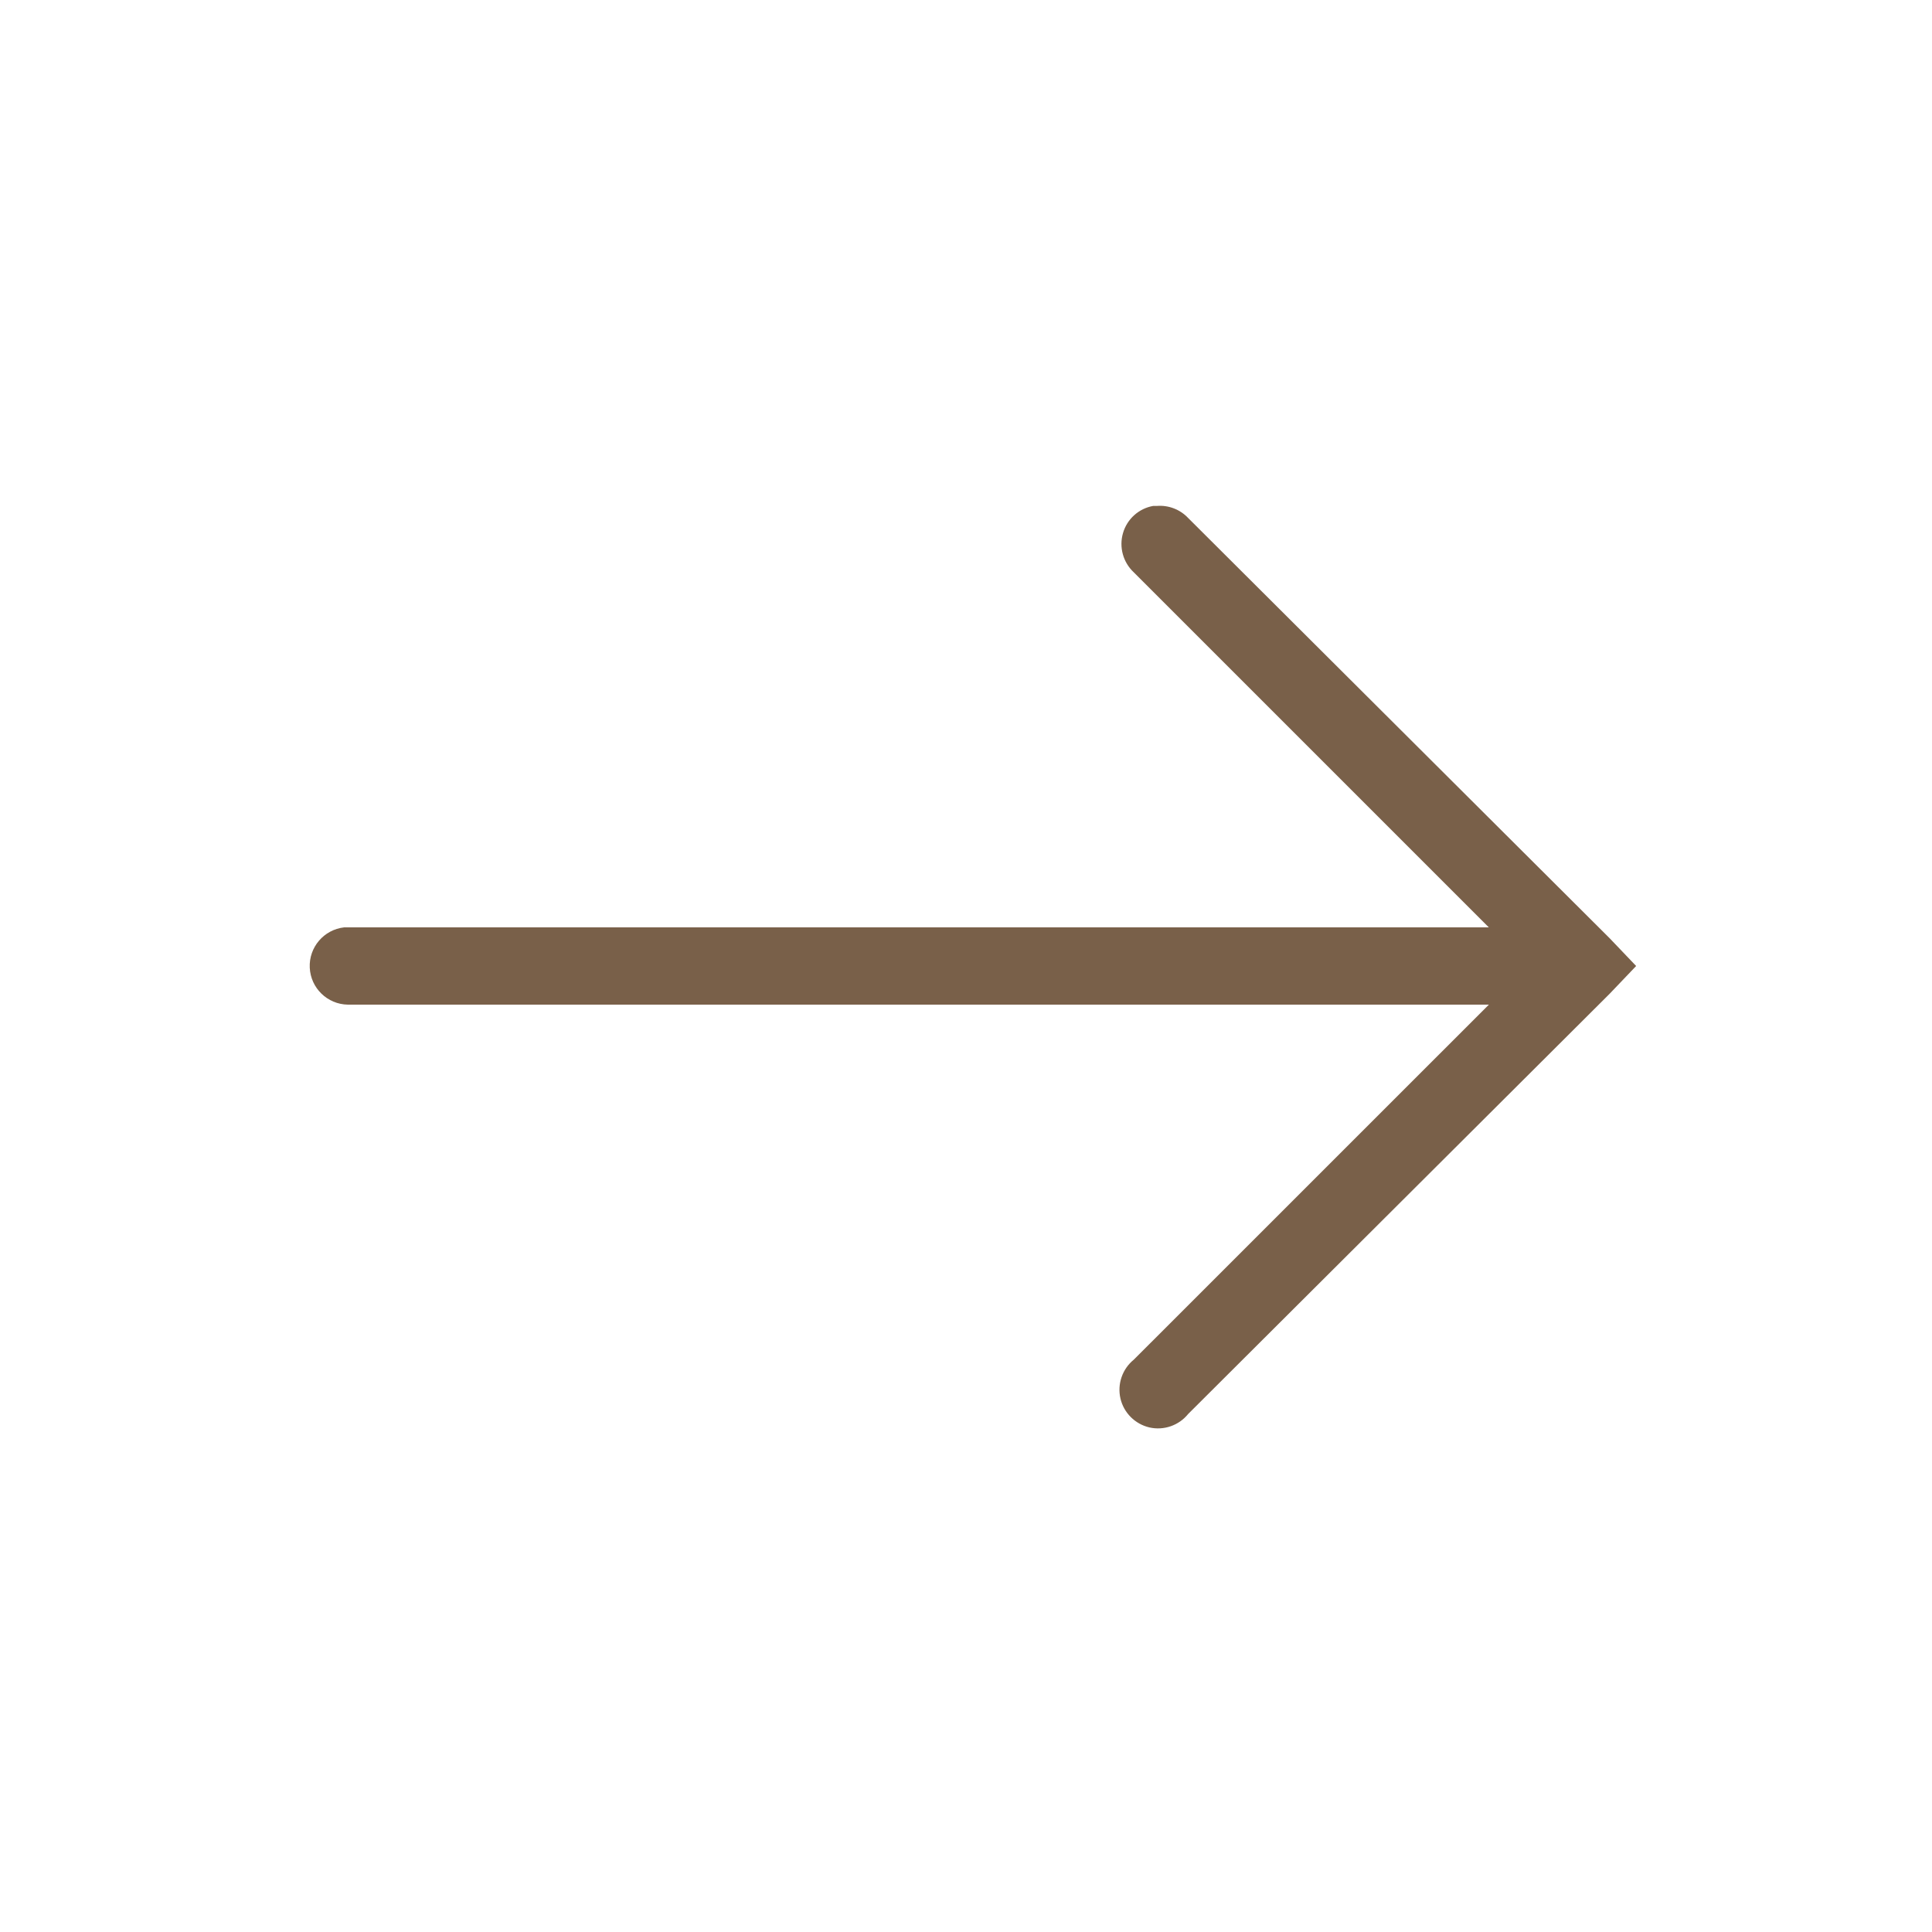
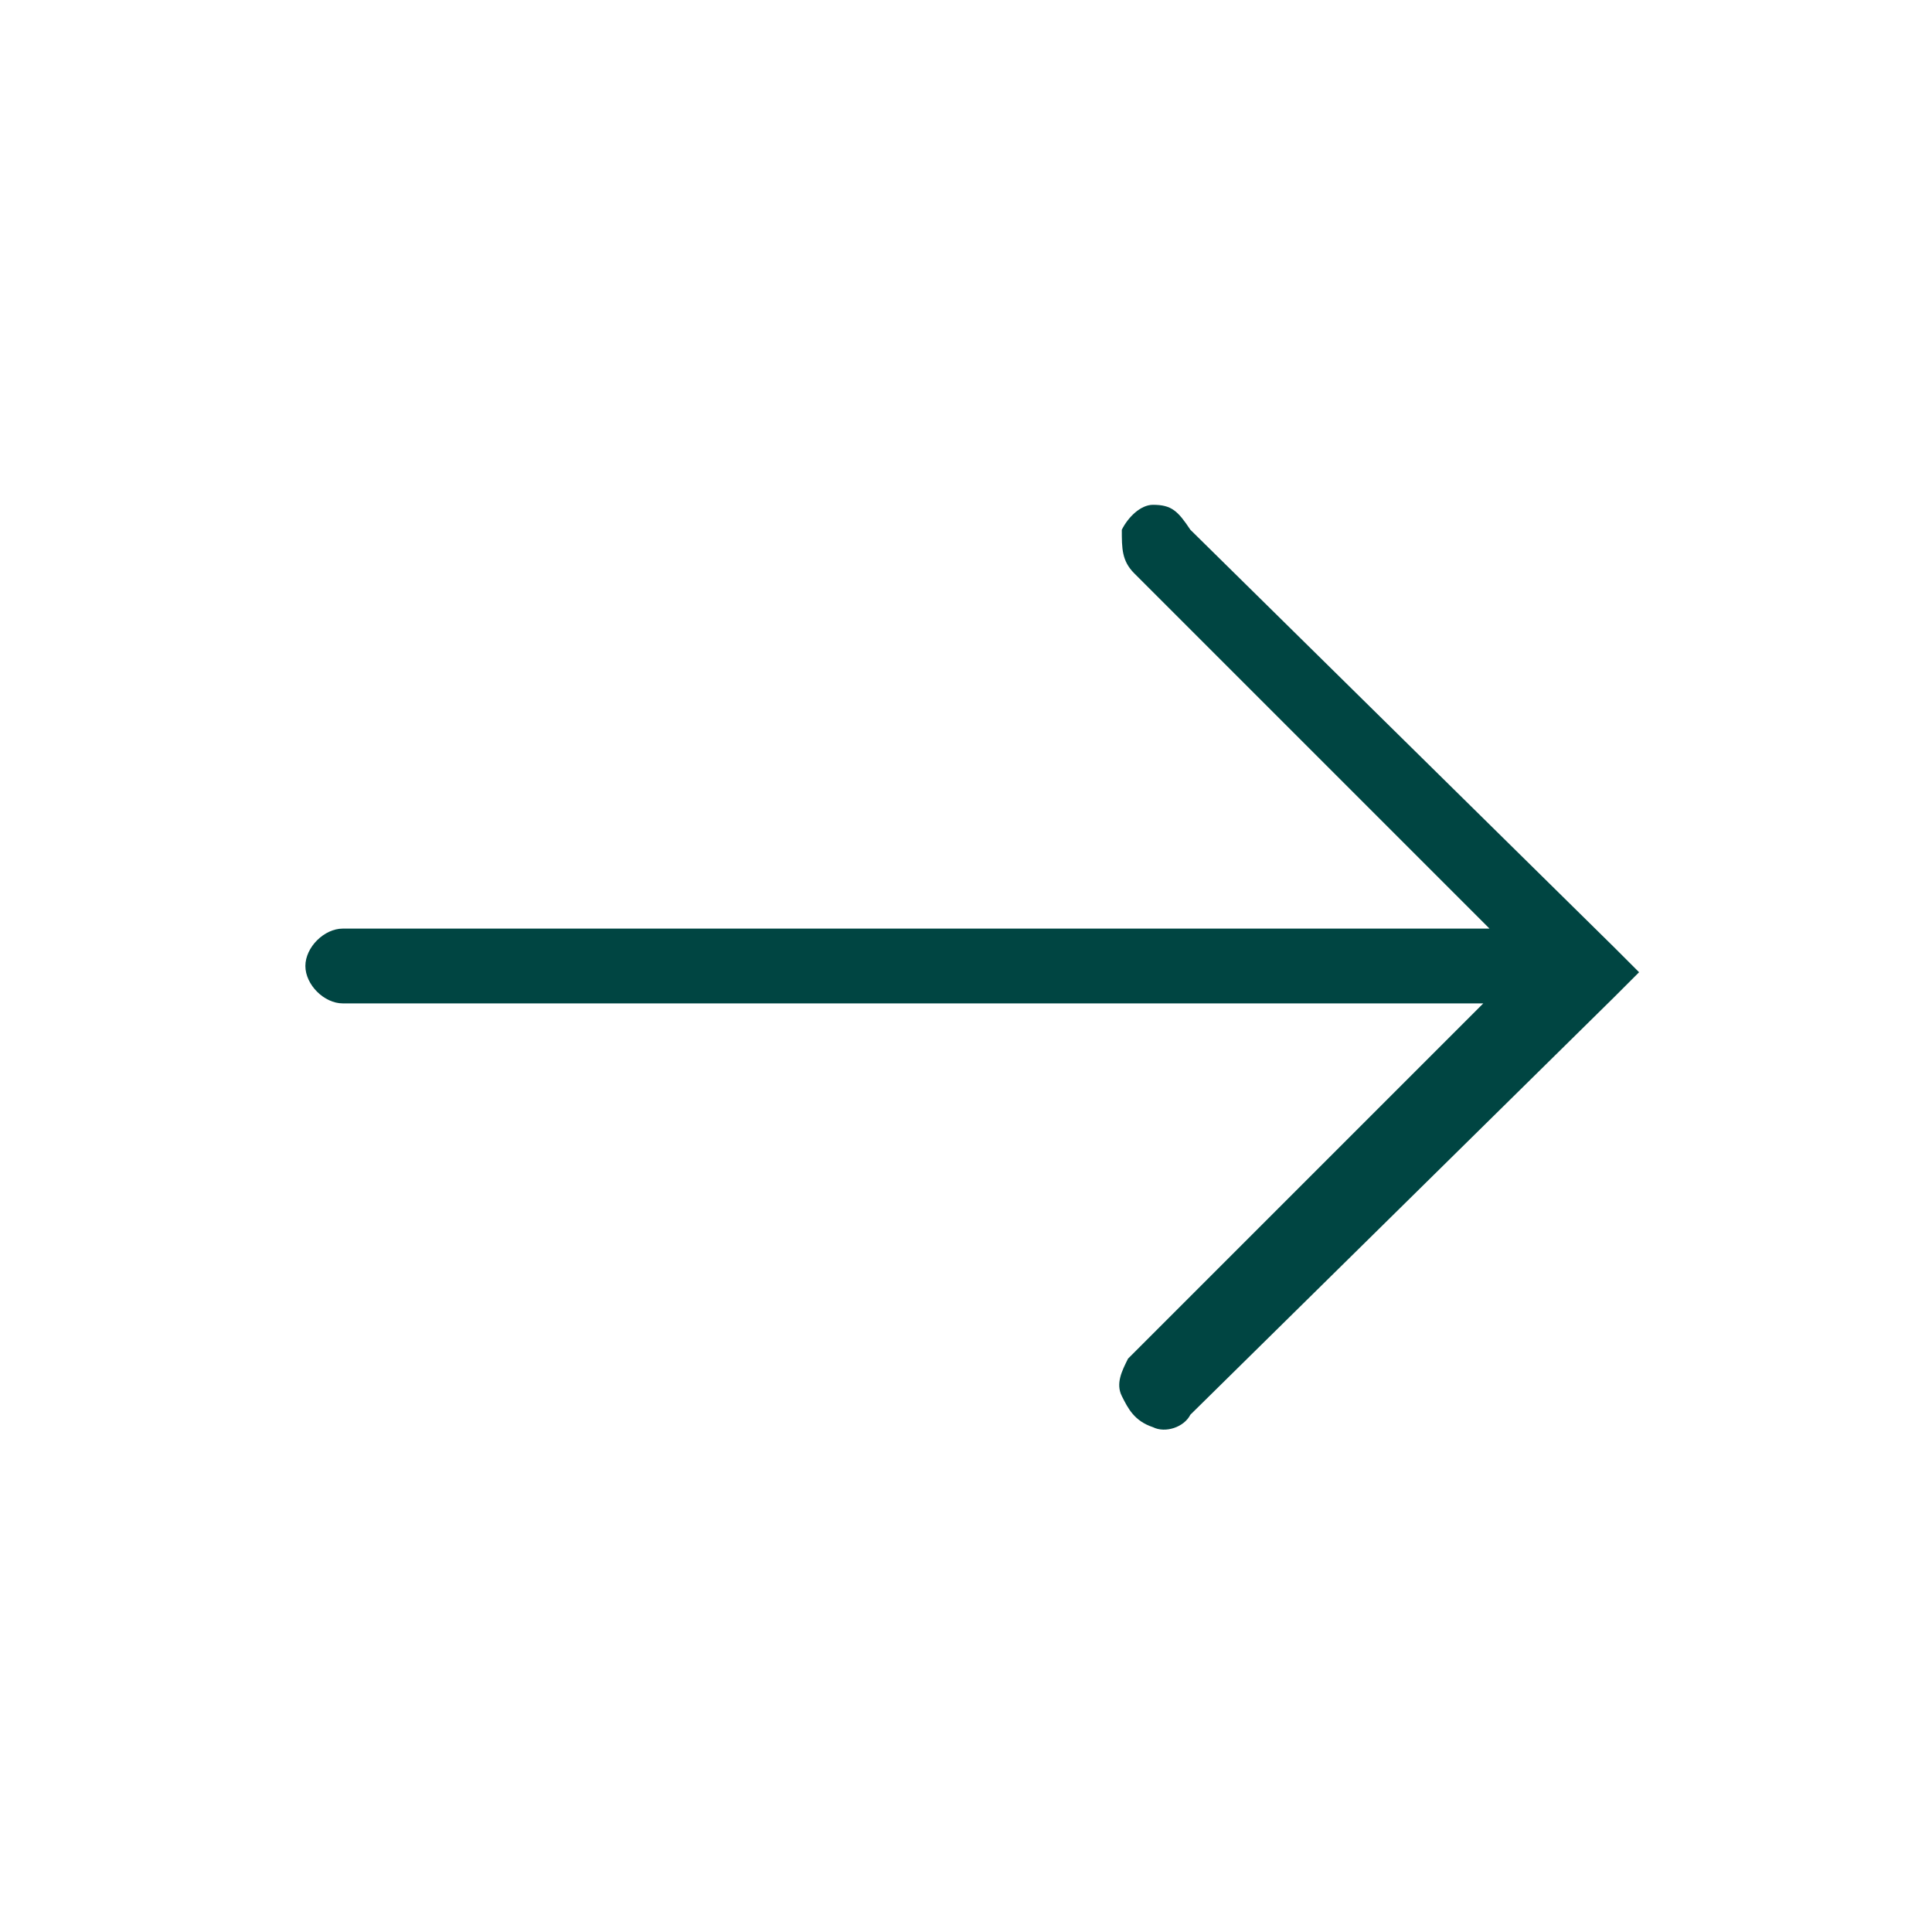
- <svg xmlns="http://www.w3.org/2000/svg" width="31" height="31" fill="none">
-   <path d="M18.503 8.118a.616.616 0 00-.484.436.623.623 0 00.174.63l5.696 5.696H5.522a.622.622 0 00.058 1.24h18.31l-5.697 5.696a.623.623 0 00-.215.623c.053.23.234.411.465.465a.623.623 0 00.622-.216l6.762-6.742.426-.446-.426-.446-6.762-6.742a.622.622 0 00-.504-.194h-.058z" fill="#796049" />
+ <svg xmlns="http://www.w3.org/2000/svg" viewBox="0 0 31 31">
+   <path d="M18.5 8.1c-.2 0-.4.2-.5.4 0 .3 0 .5.2.7l5.7 5.7H5.5c-.3 0-.6.3-.6.6s.3.6.6.6h18.3l-5.7 5.7c-.1.2-.2.4-.1.6.1.2.2.4.5.5.2.1.5 0 .6-.2l6.8-6.7.4-.4-.4-.4-6.8-6.7c-.2-.3-.3-.4-.6-.4z" fill="#004542" />
</svg>
